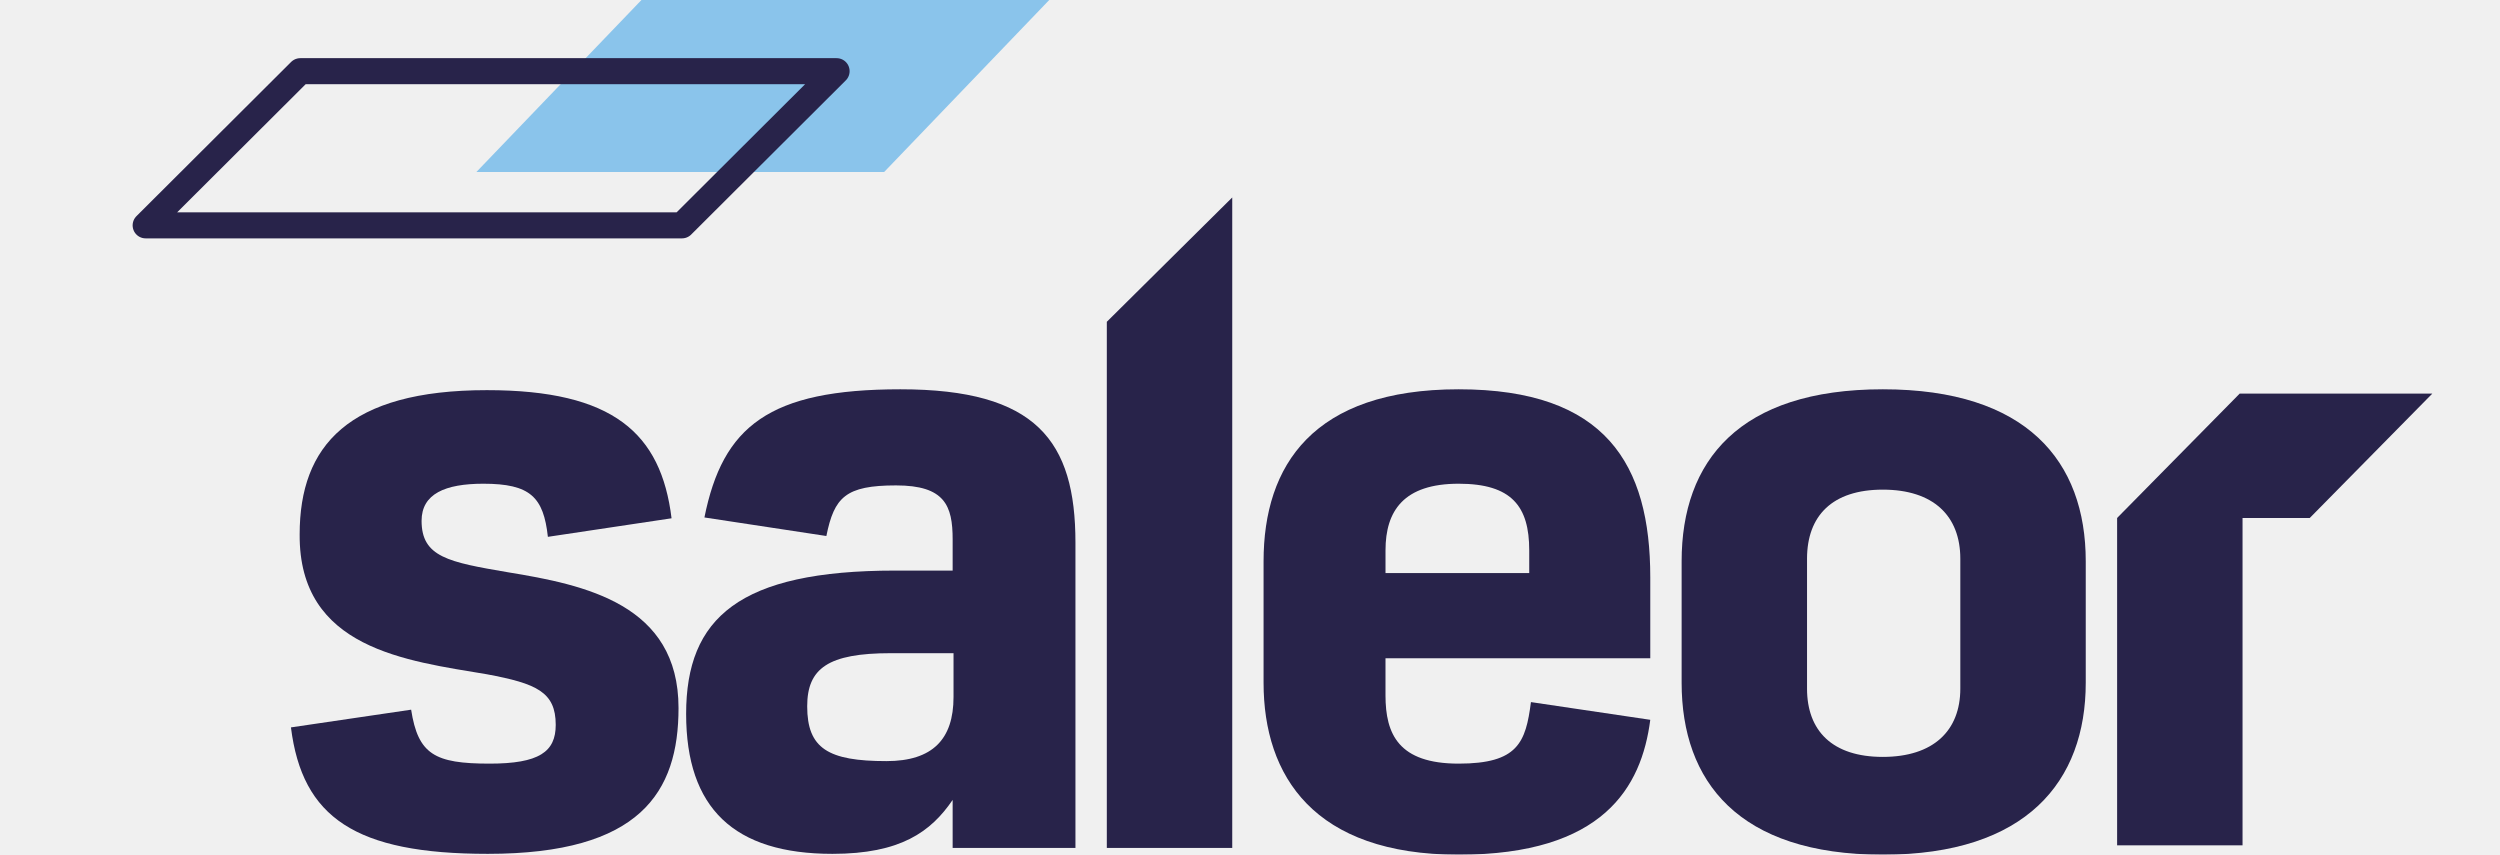
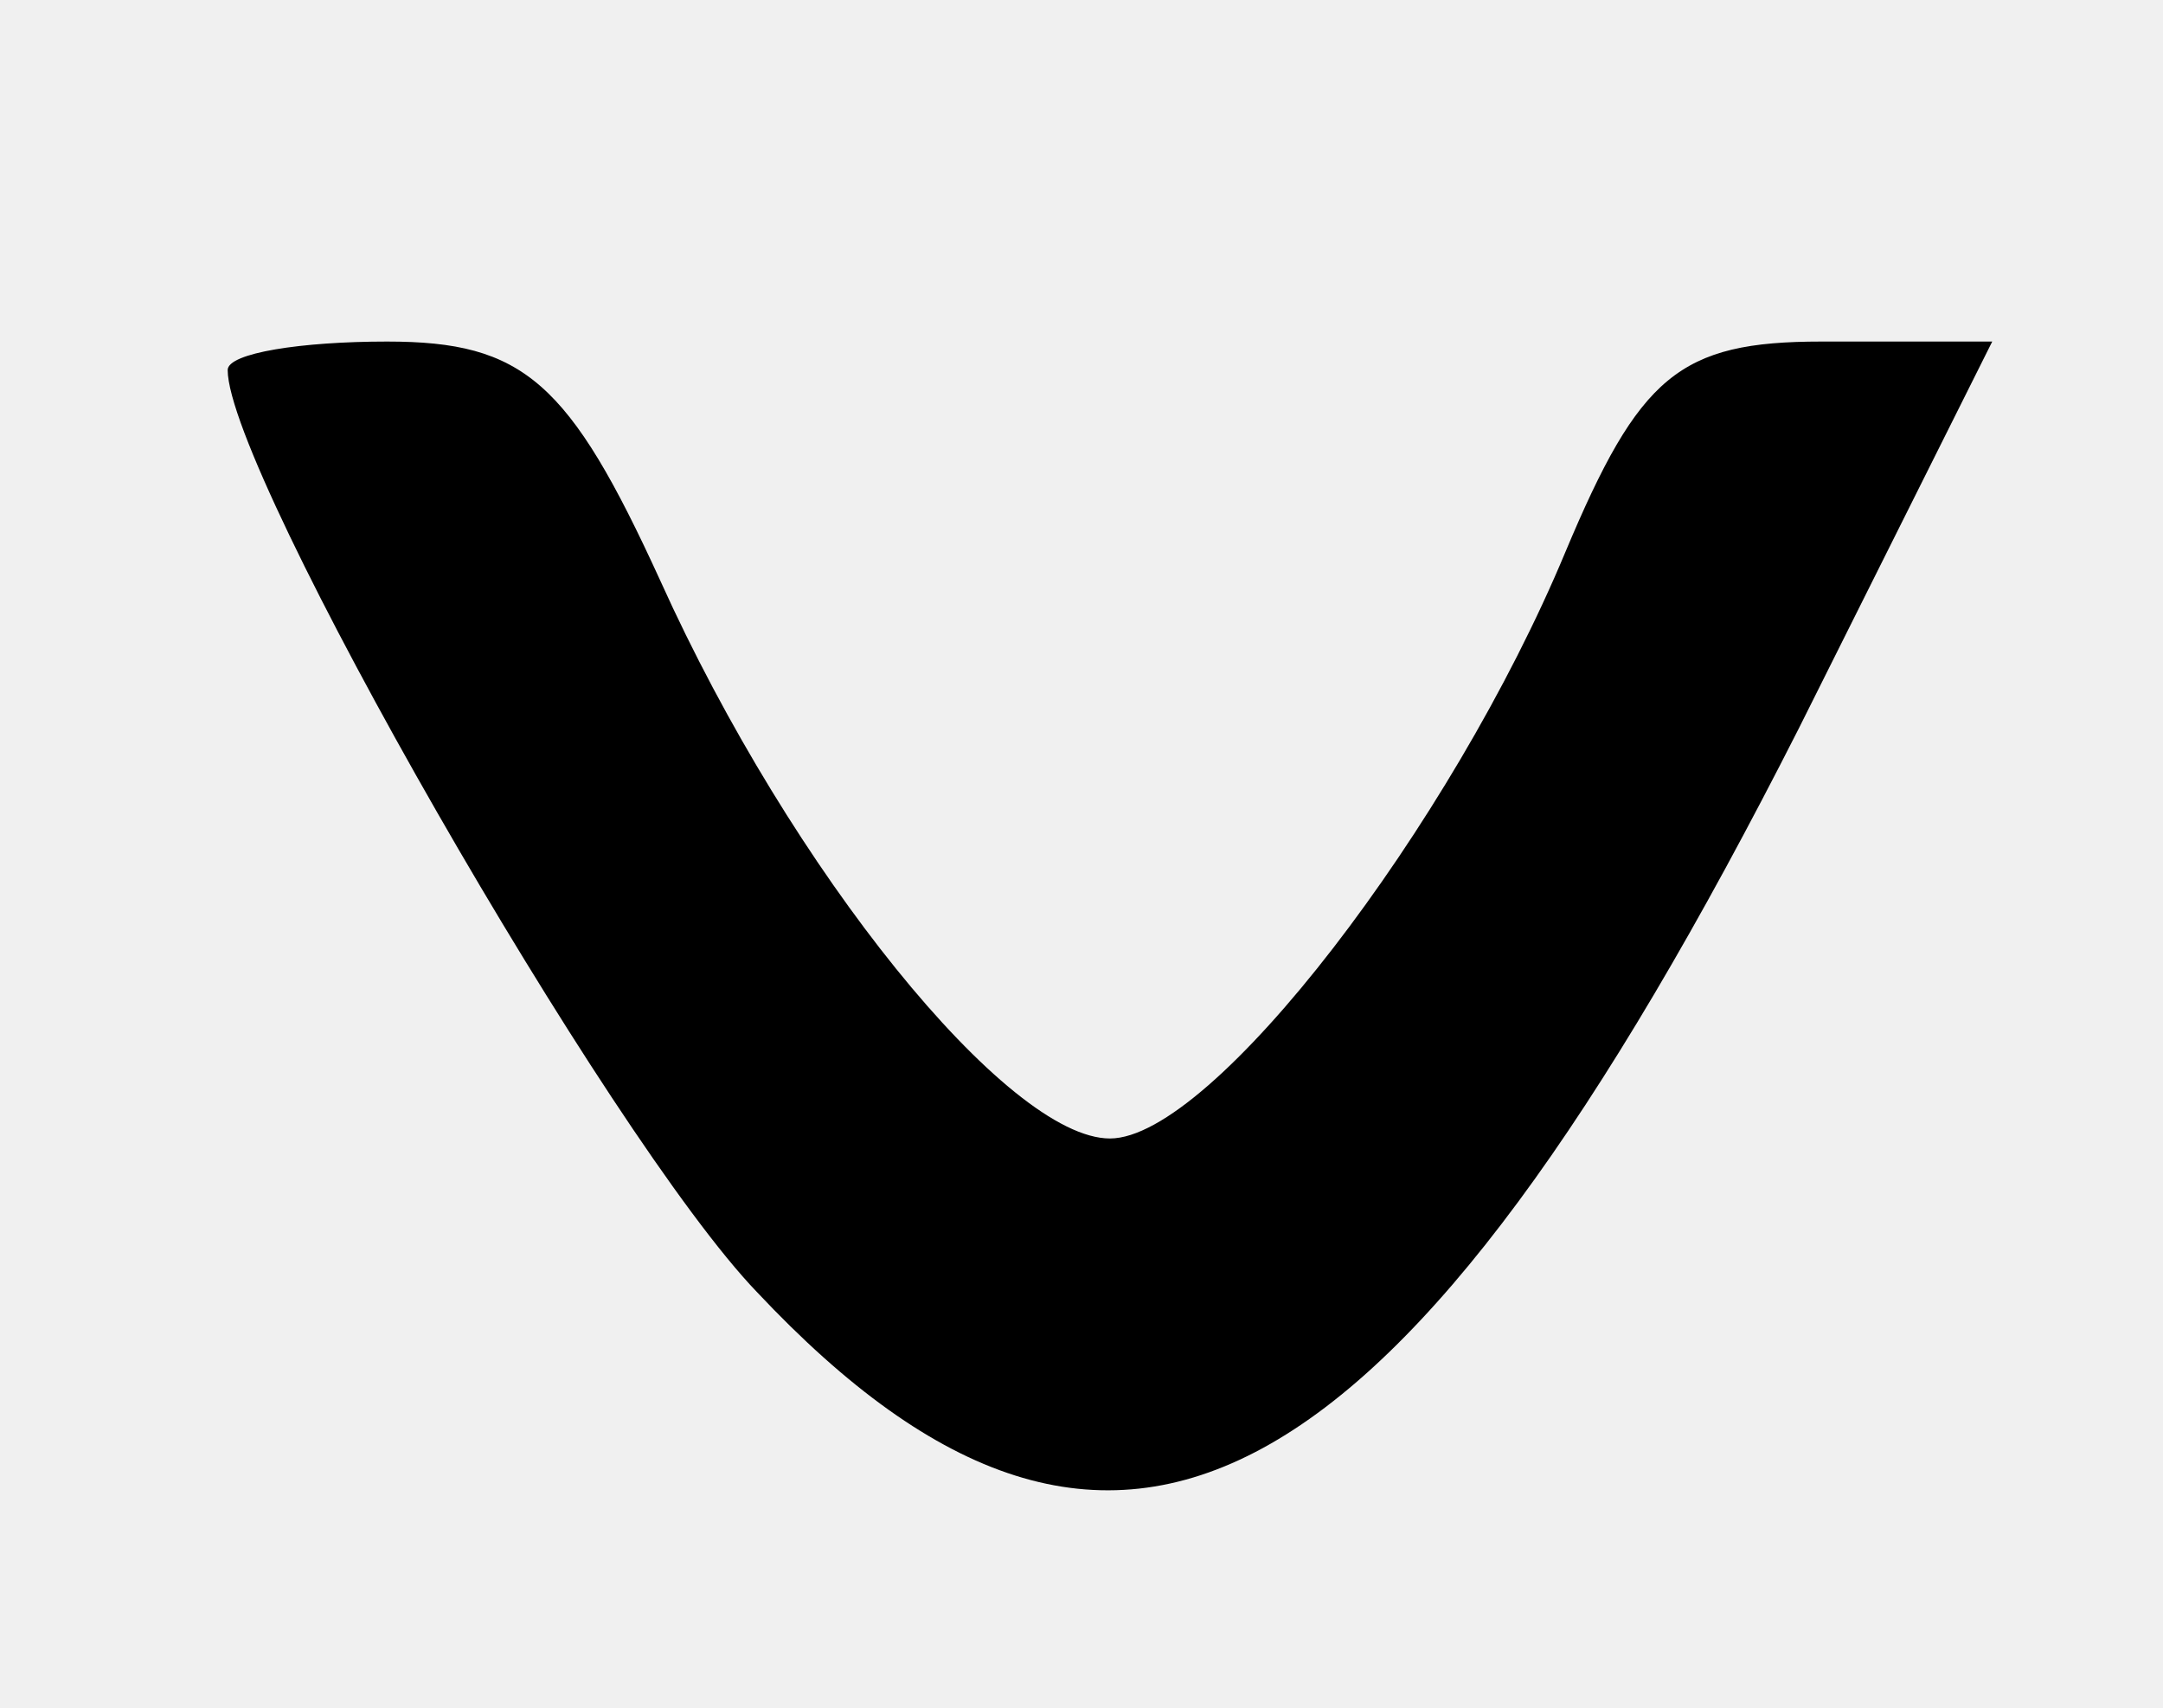
- <svg xmlns="http://www.w3.org/2000/svg" width="117" height="40" viewBox="0 0 110 40" fill="none">
-   <mask id="mask0" mask-type="alpha" maskUnits="userSpaceOnUse" x="0" y="1" width="117" height="39">
-     <path fill-rule="evenodd" clip-rule="evenodd" d="M0 1.453H116.146V40H0V1.453Z" fill="white" />
-   </mask>
-   <g mask="url(#mask0)">
-     <path fill-rule="evenodd" clip-rule="evenodd" d="M19.328 39.96C26.461 39.96 28.255 37.08 28.255 33.134C28.255 28.281 23.893 27.373 20.265 26.781C17.494 26.308 16.23 26.071 16.23 24.375C16.23 23.112 17.331 22.638 19.124 22.638C21.325 22.638 21.937 23.27 22.141 25.124L27.929 24.256C27.439 20.271 25.198 18.259 19.287 18.259C12.806 18.259 10.524 20.863 10.524 25.006C10.483 30.372 15.537 30.924 19.287 31.556C21.61 31.99 22.508 32.384 22.508 33.923C22.508 35.186 21.733 35.738 19.41 35.738C16.842 35.738 16.067 35.304 15.741 33.213L10.116 34.042C10.646 38.264 13.132 39.96 19.328 39.96Z" fill="#28234A" />
-     <path fill-rule="evenodd" clip-rule="evenodd" d="M37.987 35.62C35.255 35.62 34.277 35.028 34.277 33.055C34.277 31.279 35.255 30.569 38.19 30.569H41.125V32.621C41.125 34.594 40.147 35.62 37.987 35.62ZM35.459 39.96C38.639 39.96 40.065 38.934 41.084 37.435V39.684H46.831V25.4C46.831 20.626 44.997 18.219 38.639 18.219C32.484 18.219 30.323 19.955 29.467 24.217L35.174 25.085C35.541 23.27 36.071 22.717 38.435 22.717C40.718 22.717 41.084 23.664 41.084 25.243V26.703H38.394C31.098 26.703 28.611 28.912 28.611 33.41C28.611 37.83 30.853 39.96 35.459 39.96Z" fill="#28234A" />
-     <path fill-rule="evenodd" clip-rule="evenodd" d="M48.299 39.684H54.169V9.241L48.299 15.06V39.684Z" fill="#28234A" />
-     <path fill-rule="evenodd" clip-rule="evenodd" d="M61.342 26.82V25.755C61.342 23.901 62.199 22.638 64.766 22.638C67.253 22.638 68.068 23.703 68.068 25.755V26.82H61.342ZM64.765 40C71.532 40 73.325 36.843 73.733 33.687L68.148 32.858C67.904 34.752 67.537 35.738 64.765 35.738C61.953 35.738 61.341 34.357 61.341 32.542V30.806H73.733V27.018C73.733 21.731 71.654 18.219 64.765 18.219C57.958 18.219 55.635 21.77 55.635 26.269V31.951C55.635 36.33 57.999 40 64.765 40Z" fill="#28234A" />
-     <path fill-rule="evenodd" clip-rule="evenodd" d="M84.616 40C91.341 40 94.113 36.567 94.113 31.951V26.269C94.113 21.573 91.341 18.219 84.616 18.219C77.89 18.219 75.2 21.573 75.2 26.269V31.951C75.2 36.567 77.85 40 84.616 40ZM84.615 35.423C82.251 35.423 81.069 34.2 81.069 32.227V26.15C81.069 24.138 82.251 22.915 84.615 22.915C86.979 22.915 88.243 24.138 88.243 26.15V32.227C88.243 34.2 86.979 35.423 84.615 35.423Z" fill="#28234A" />
-     <path fill-rule="evenodd" clip-rule="evenodd" d="M104.597 24.241H101.451V39.561H95.581V24.241H95.581L101.316 18.422H110.331L104.597 24.241Z" fill="#28234A" />
+ <svg xmlns="http://www.w3.org/2000/svg" version="1.0" width="38pt" height="30pt" viewBox="0 0 38 30" preserveAspectRatio="xMidYMid meet">
+   <g transform="translate(0,30) scale(0.1,-0.1)" fill="#000000" stroke="none">
+     <path d="M40 235 c0 -18 67 -135 93 -162 63 -67 113 -39 183 99 l34 68 -30 0 c-25 0 -32 -6 -45 -37 -20 -48 -62 -103 -80 -103 -18 0 -56 47 -79 98 -16 35 -24 42 -48 42 -15 0 -28 -2 -28 -5z" />
  </g>
-   <path fill-rule="evenodd" clip-rule="evenodd" d="M26.52 0L18.795 8.049H37.879L45.604 0H26.52Z" fill="#8AC4EB" />
-   <path fill-rule="evenodd" clip-rule="evenodd" d="M10.554 3.331L3.316 10.547H28.416L35.653 3.331H10.554Z" stroke="#28234A" stroke-width="1.218" stroke-linecap="round" stroke-linejoin="round" />
</svg>
